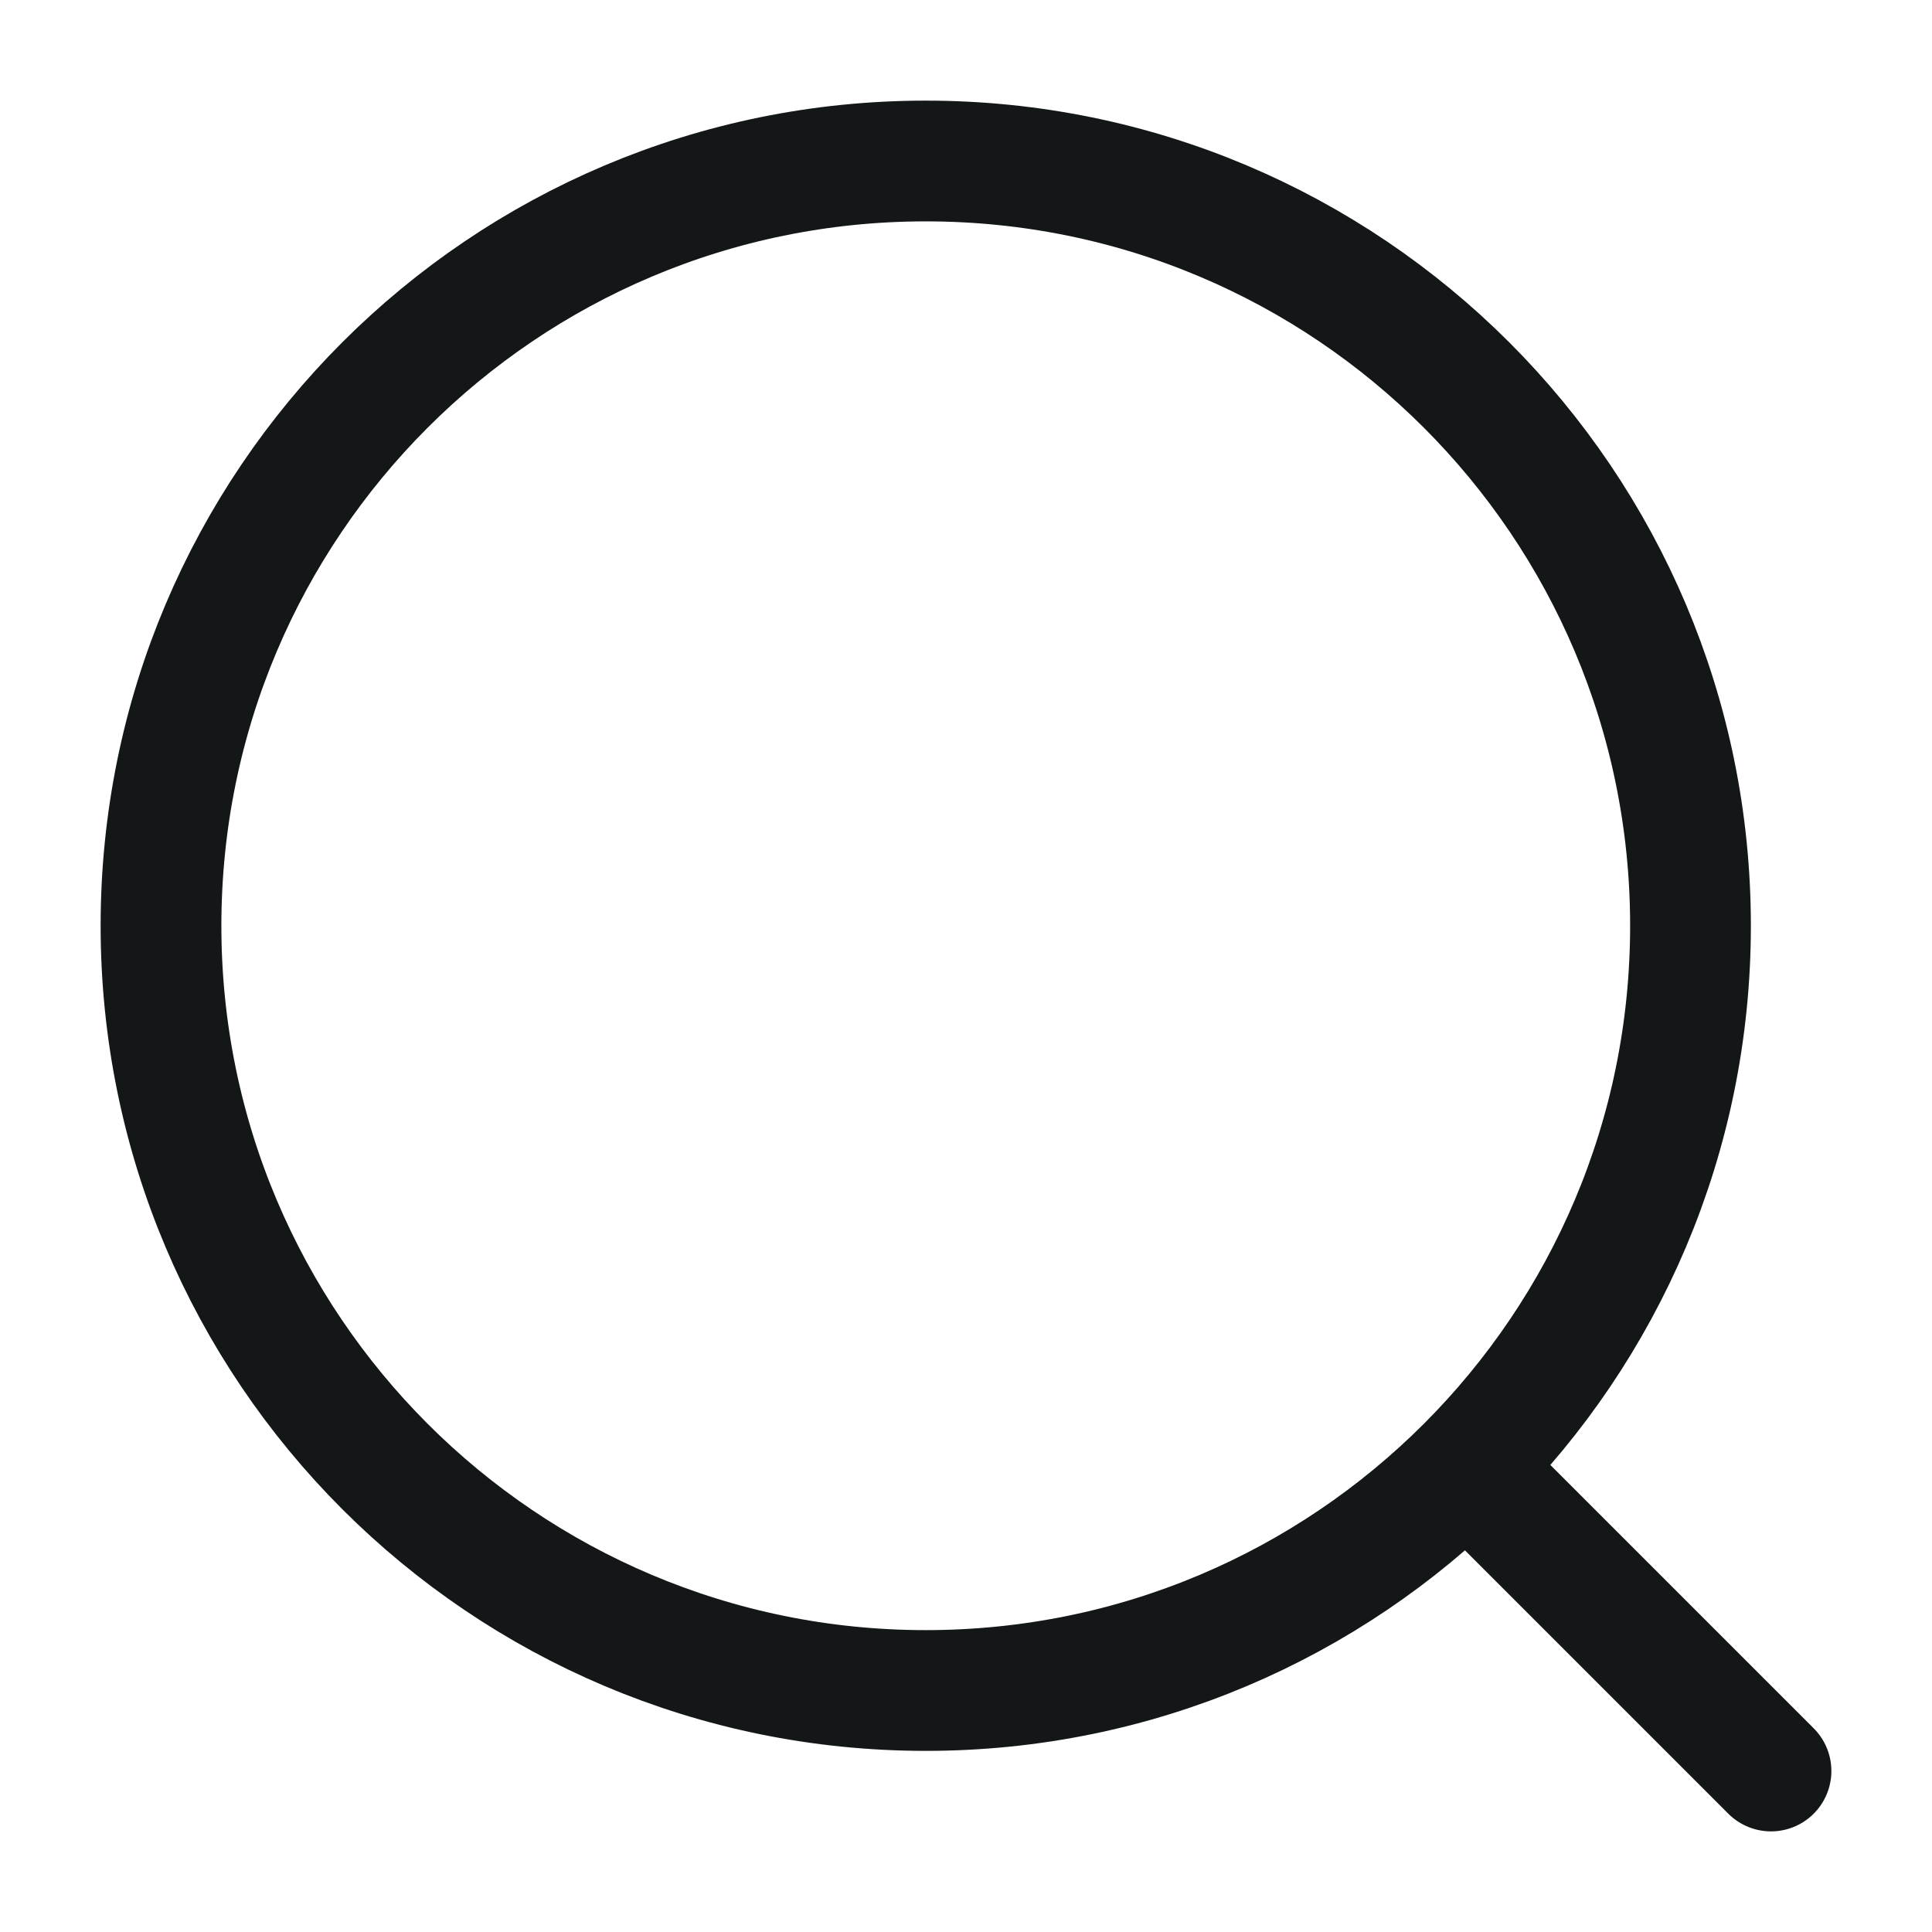
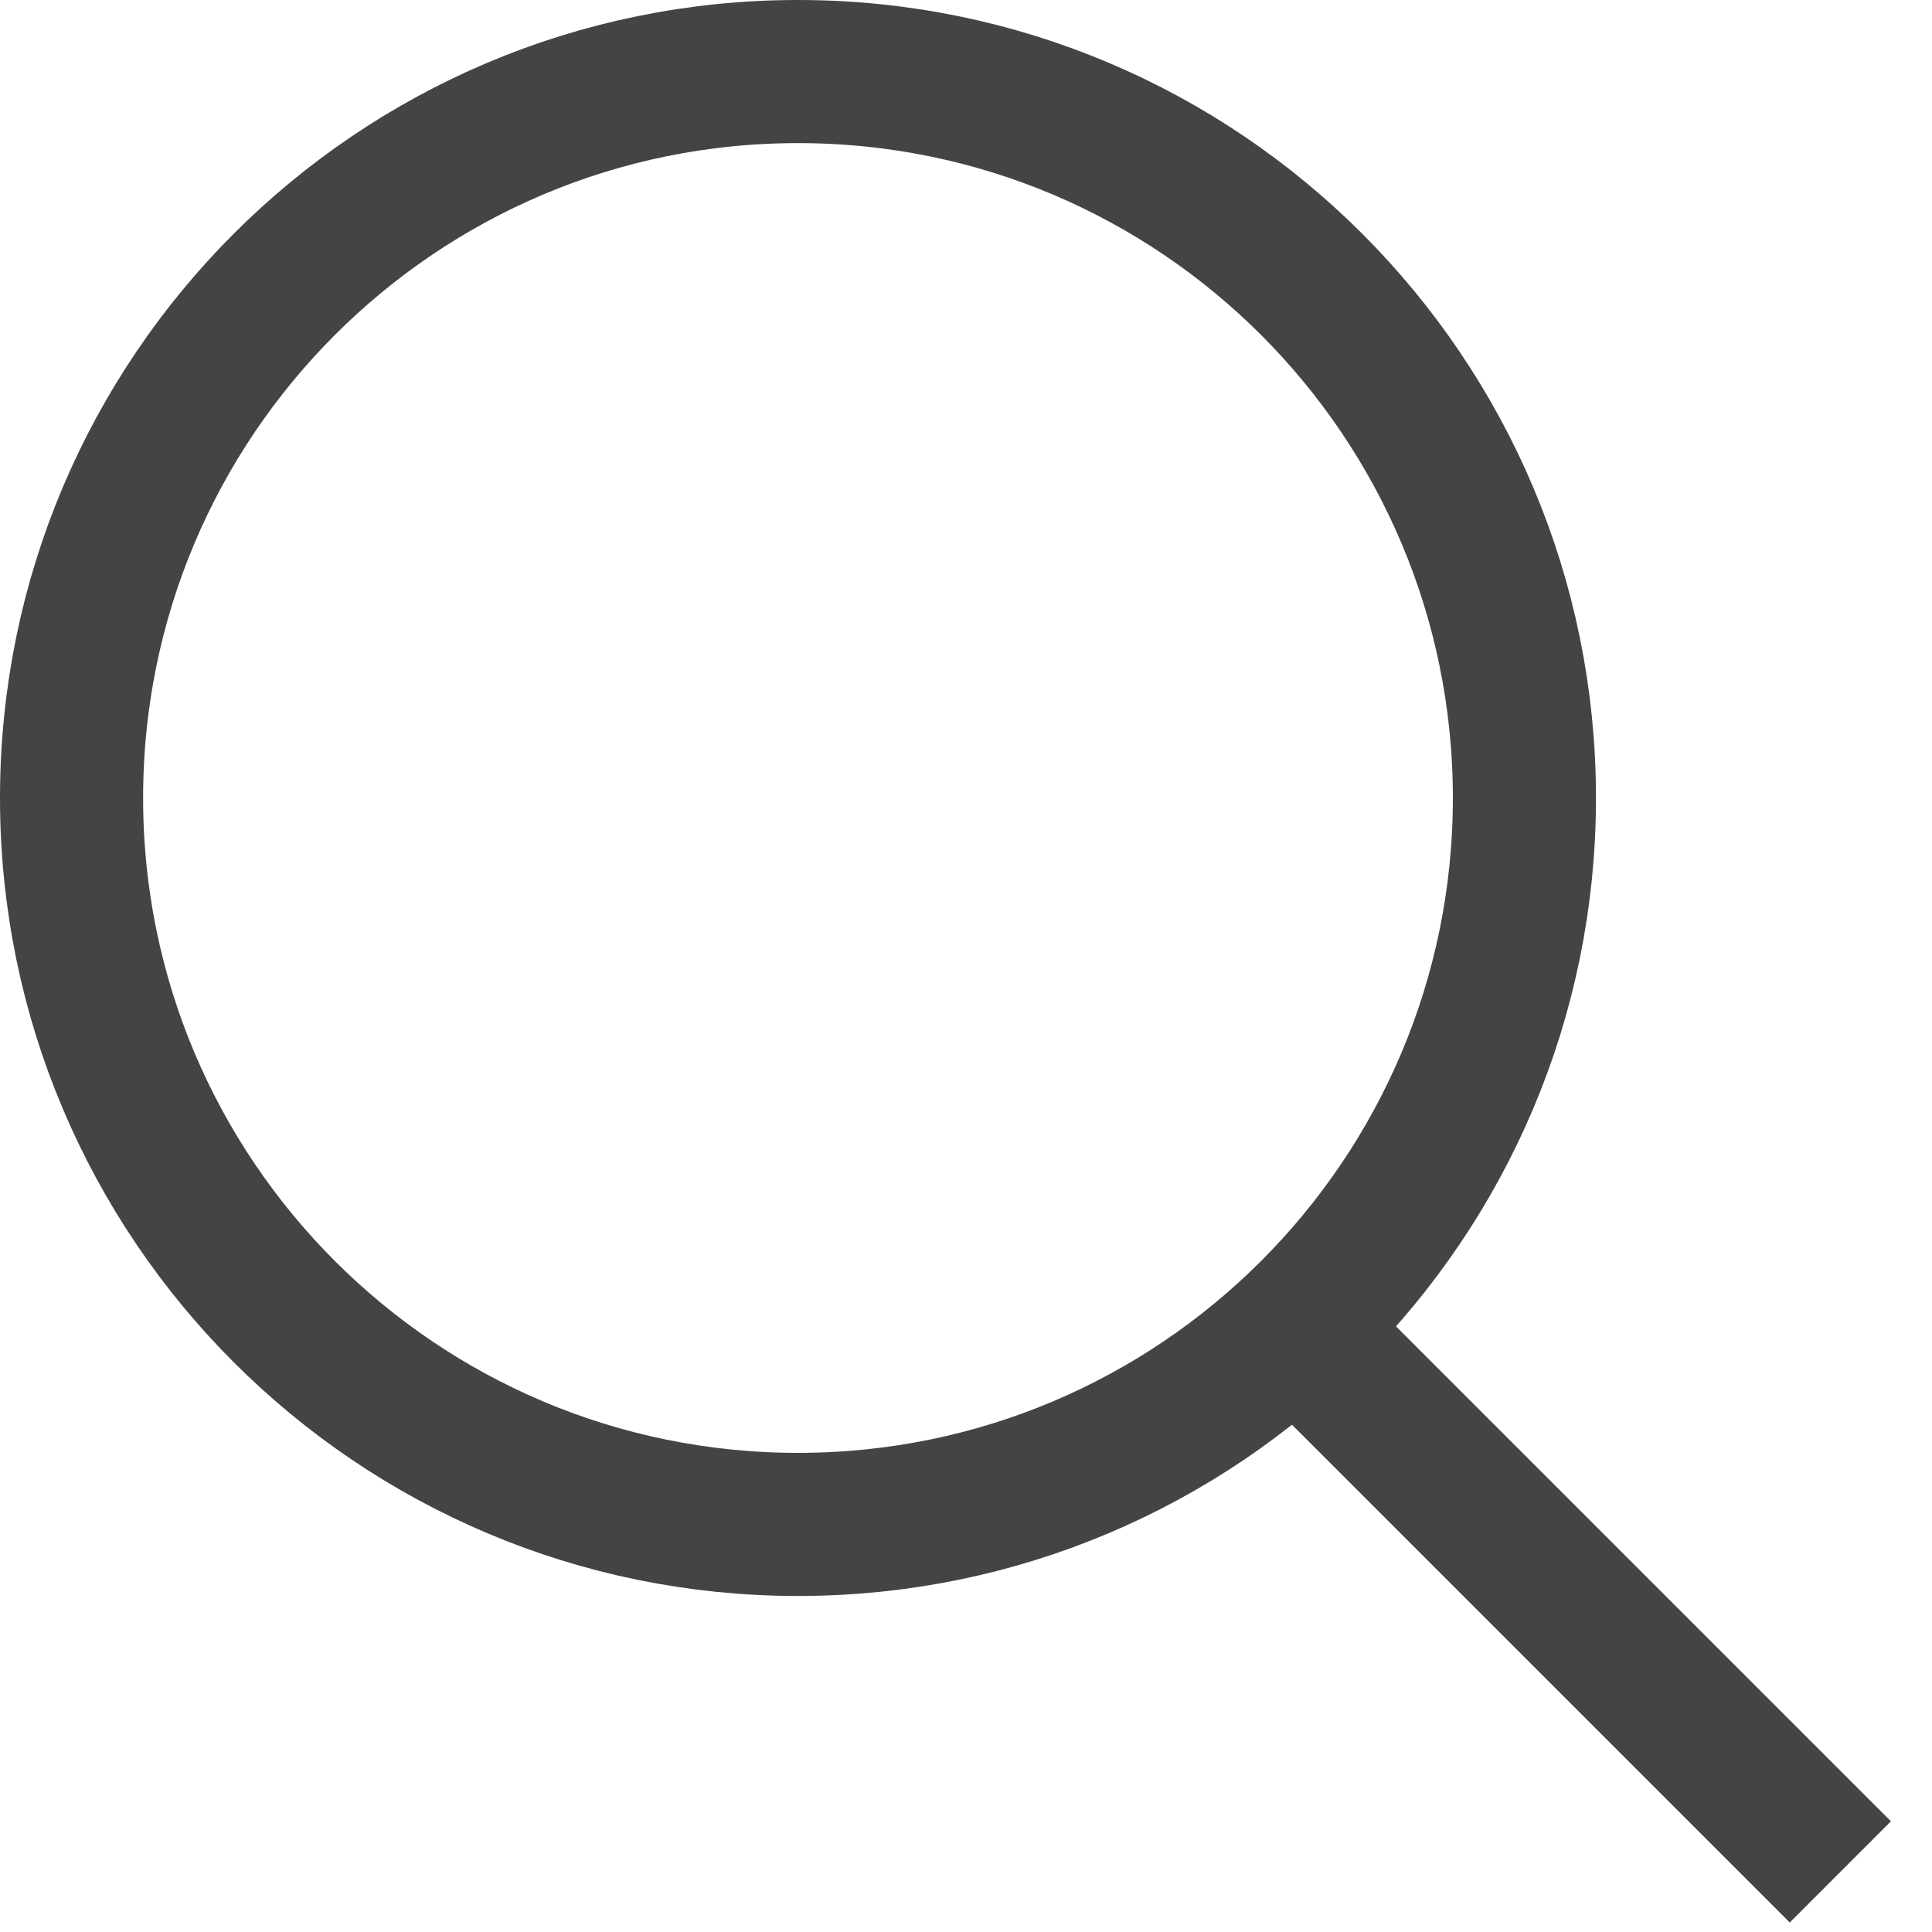
- <svg xmlns="http://www.w3.org/2000/svg" width="24" height="24" viewBox="0 0 24 24" fill="none">
-   <path d="M18.5 18.5L22 22M21 11.5C21 6.253 16.747 2 11.5 2C6.253 2 2 6.253 2 11.5C2 16.747 6.253 21 11.5 21C16.747 21 21 16.747 21 11.5Z" stroke="#141718" stroke-width="1.5" stroke-linecap="round" stroke-linejoin="round" />
+ <svg xmlns="http://www.w3.org/2000/svg" width="27" height="27" viewBox="0 0 27 27" fill="none">
+   <circle cx="11.152" cy="11.152" r="10.152" stroke="#444444" stroke-width="2" />
+   <line x1="25.012" y1="25.453" x2="18.426" y2="18.867" stroke="#444444" stroke-width="2" stroke-linecap="square" />
</svg>
